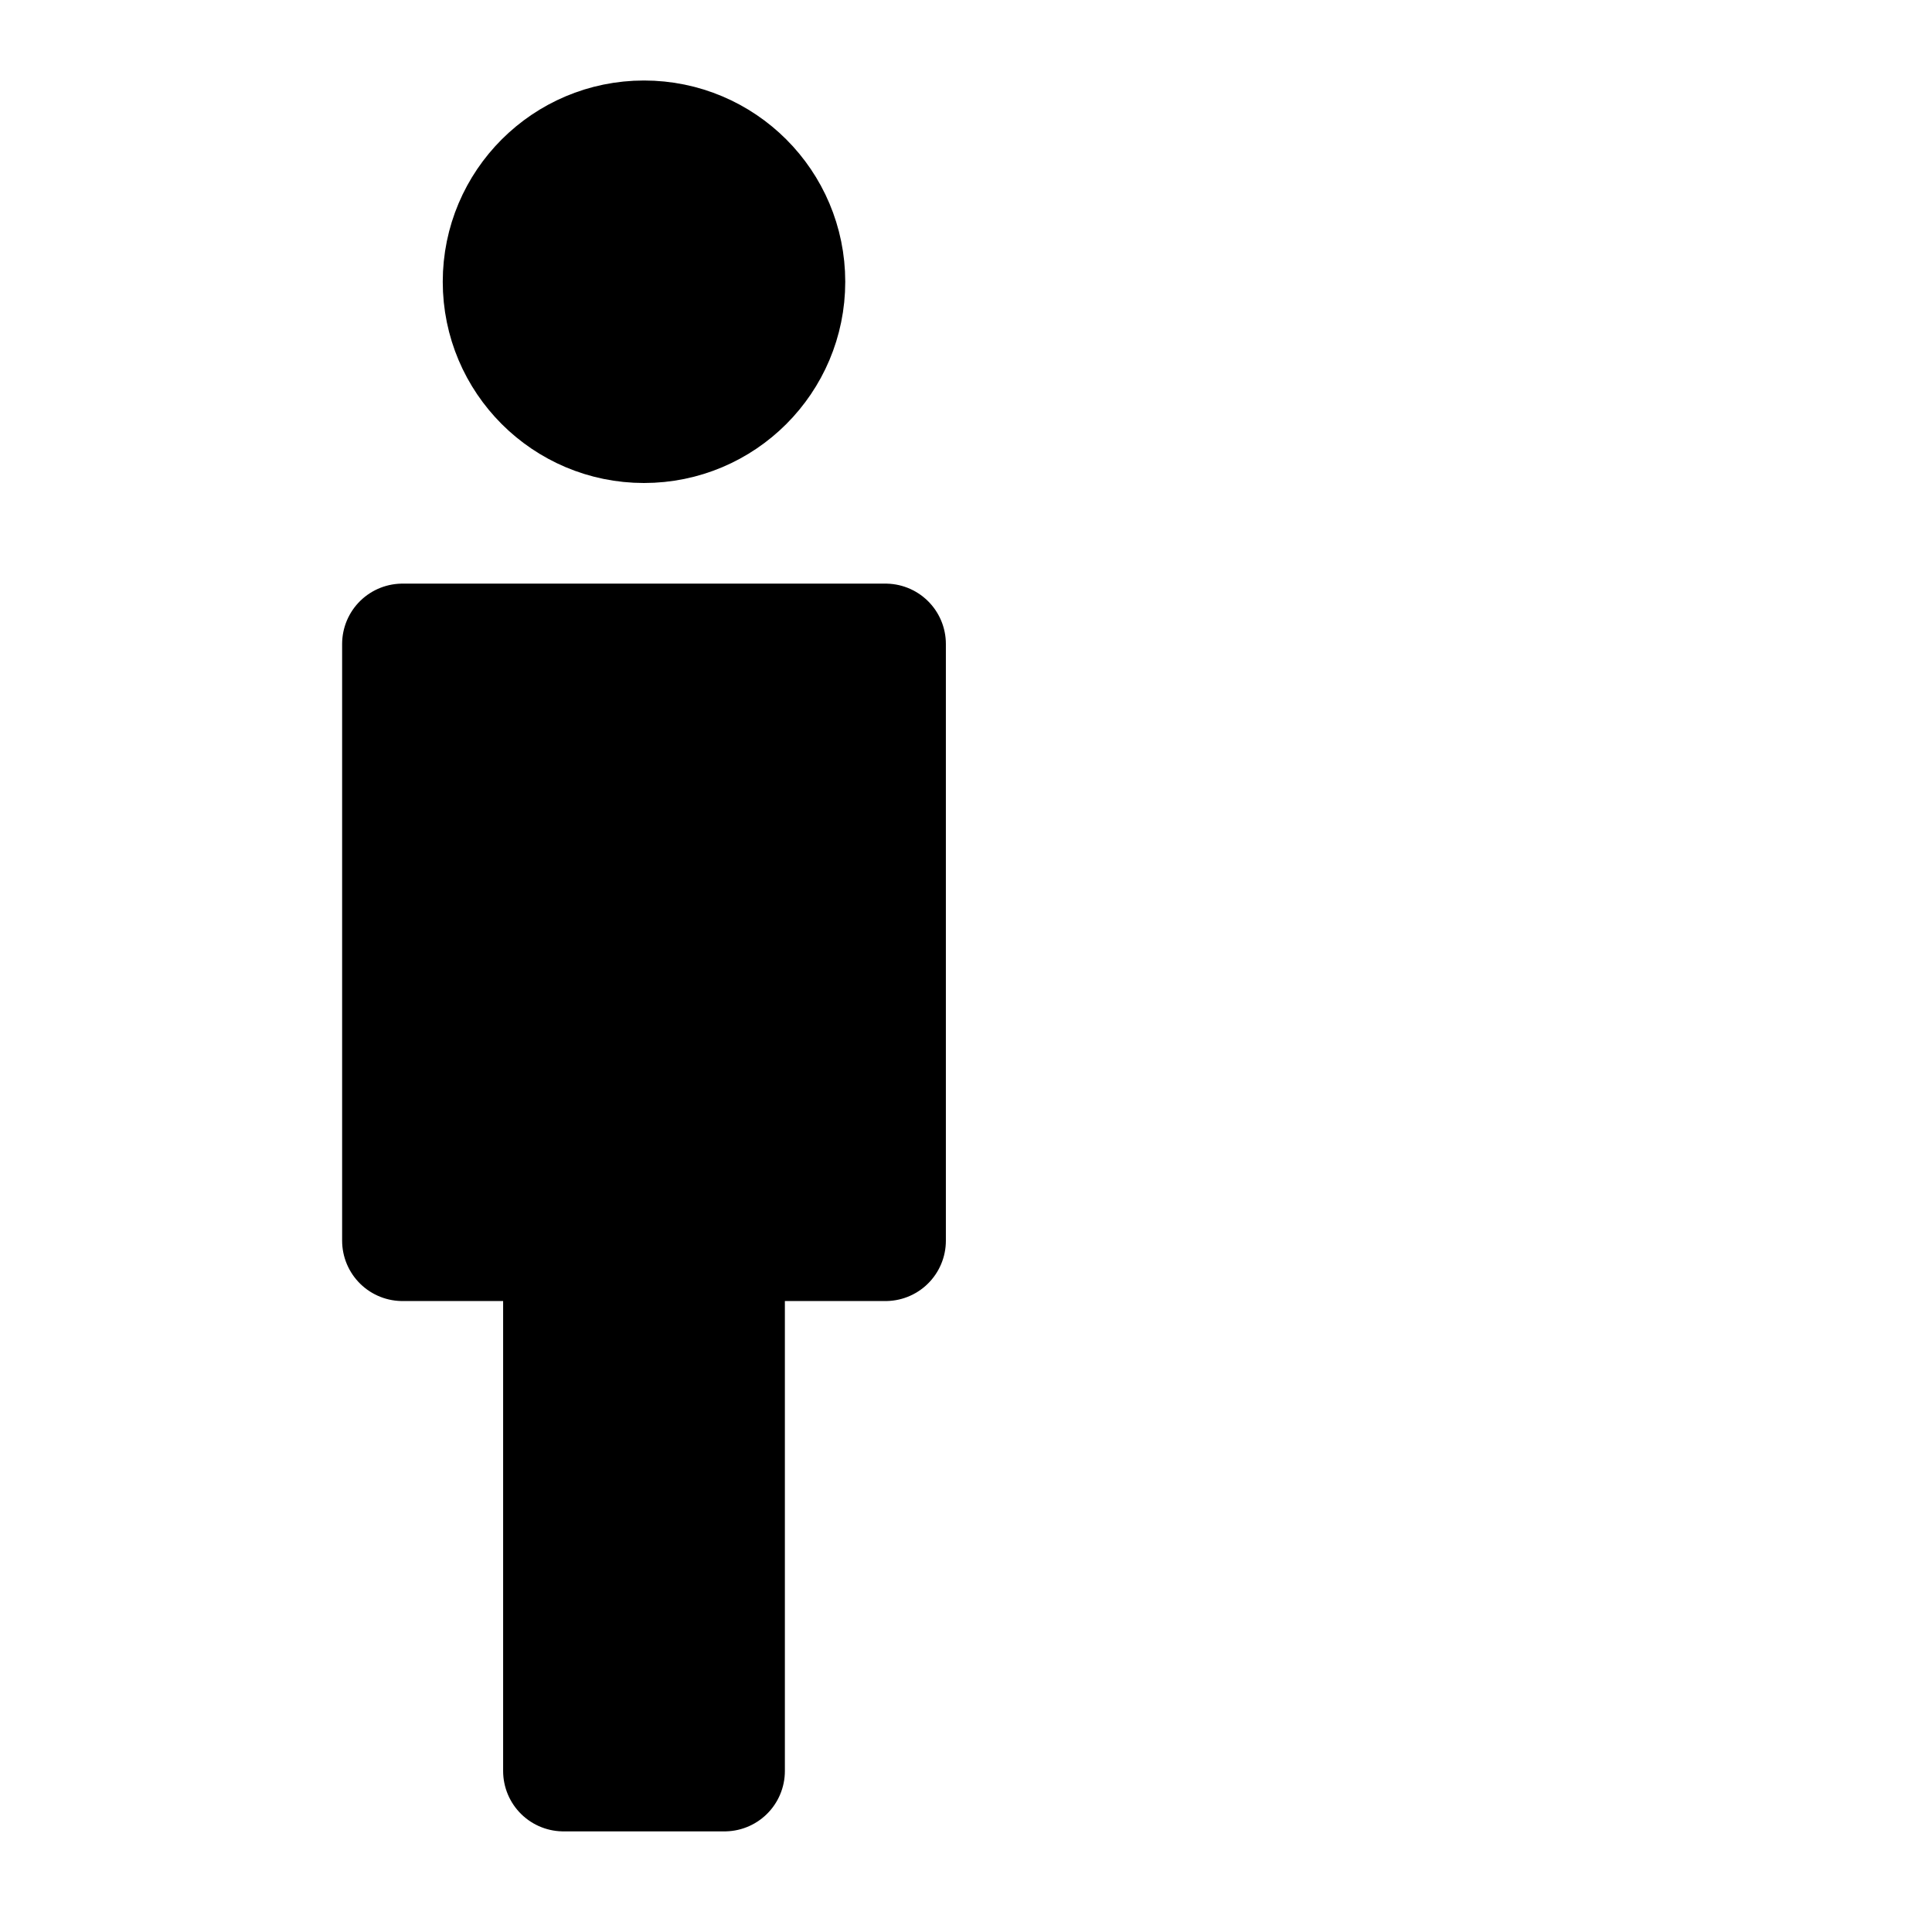
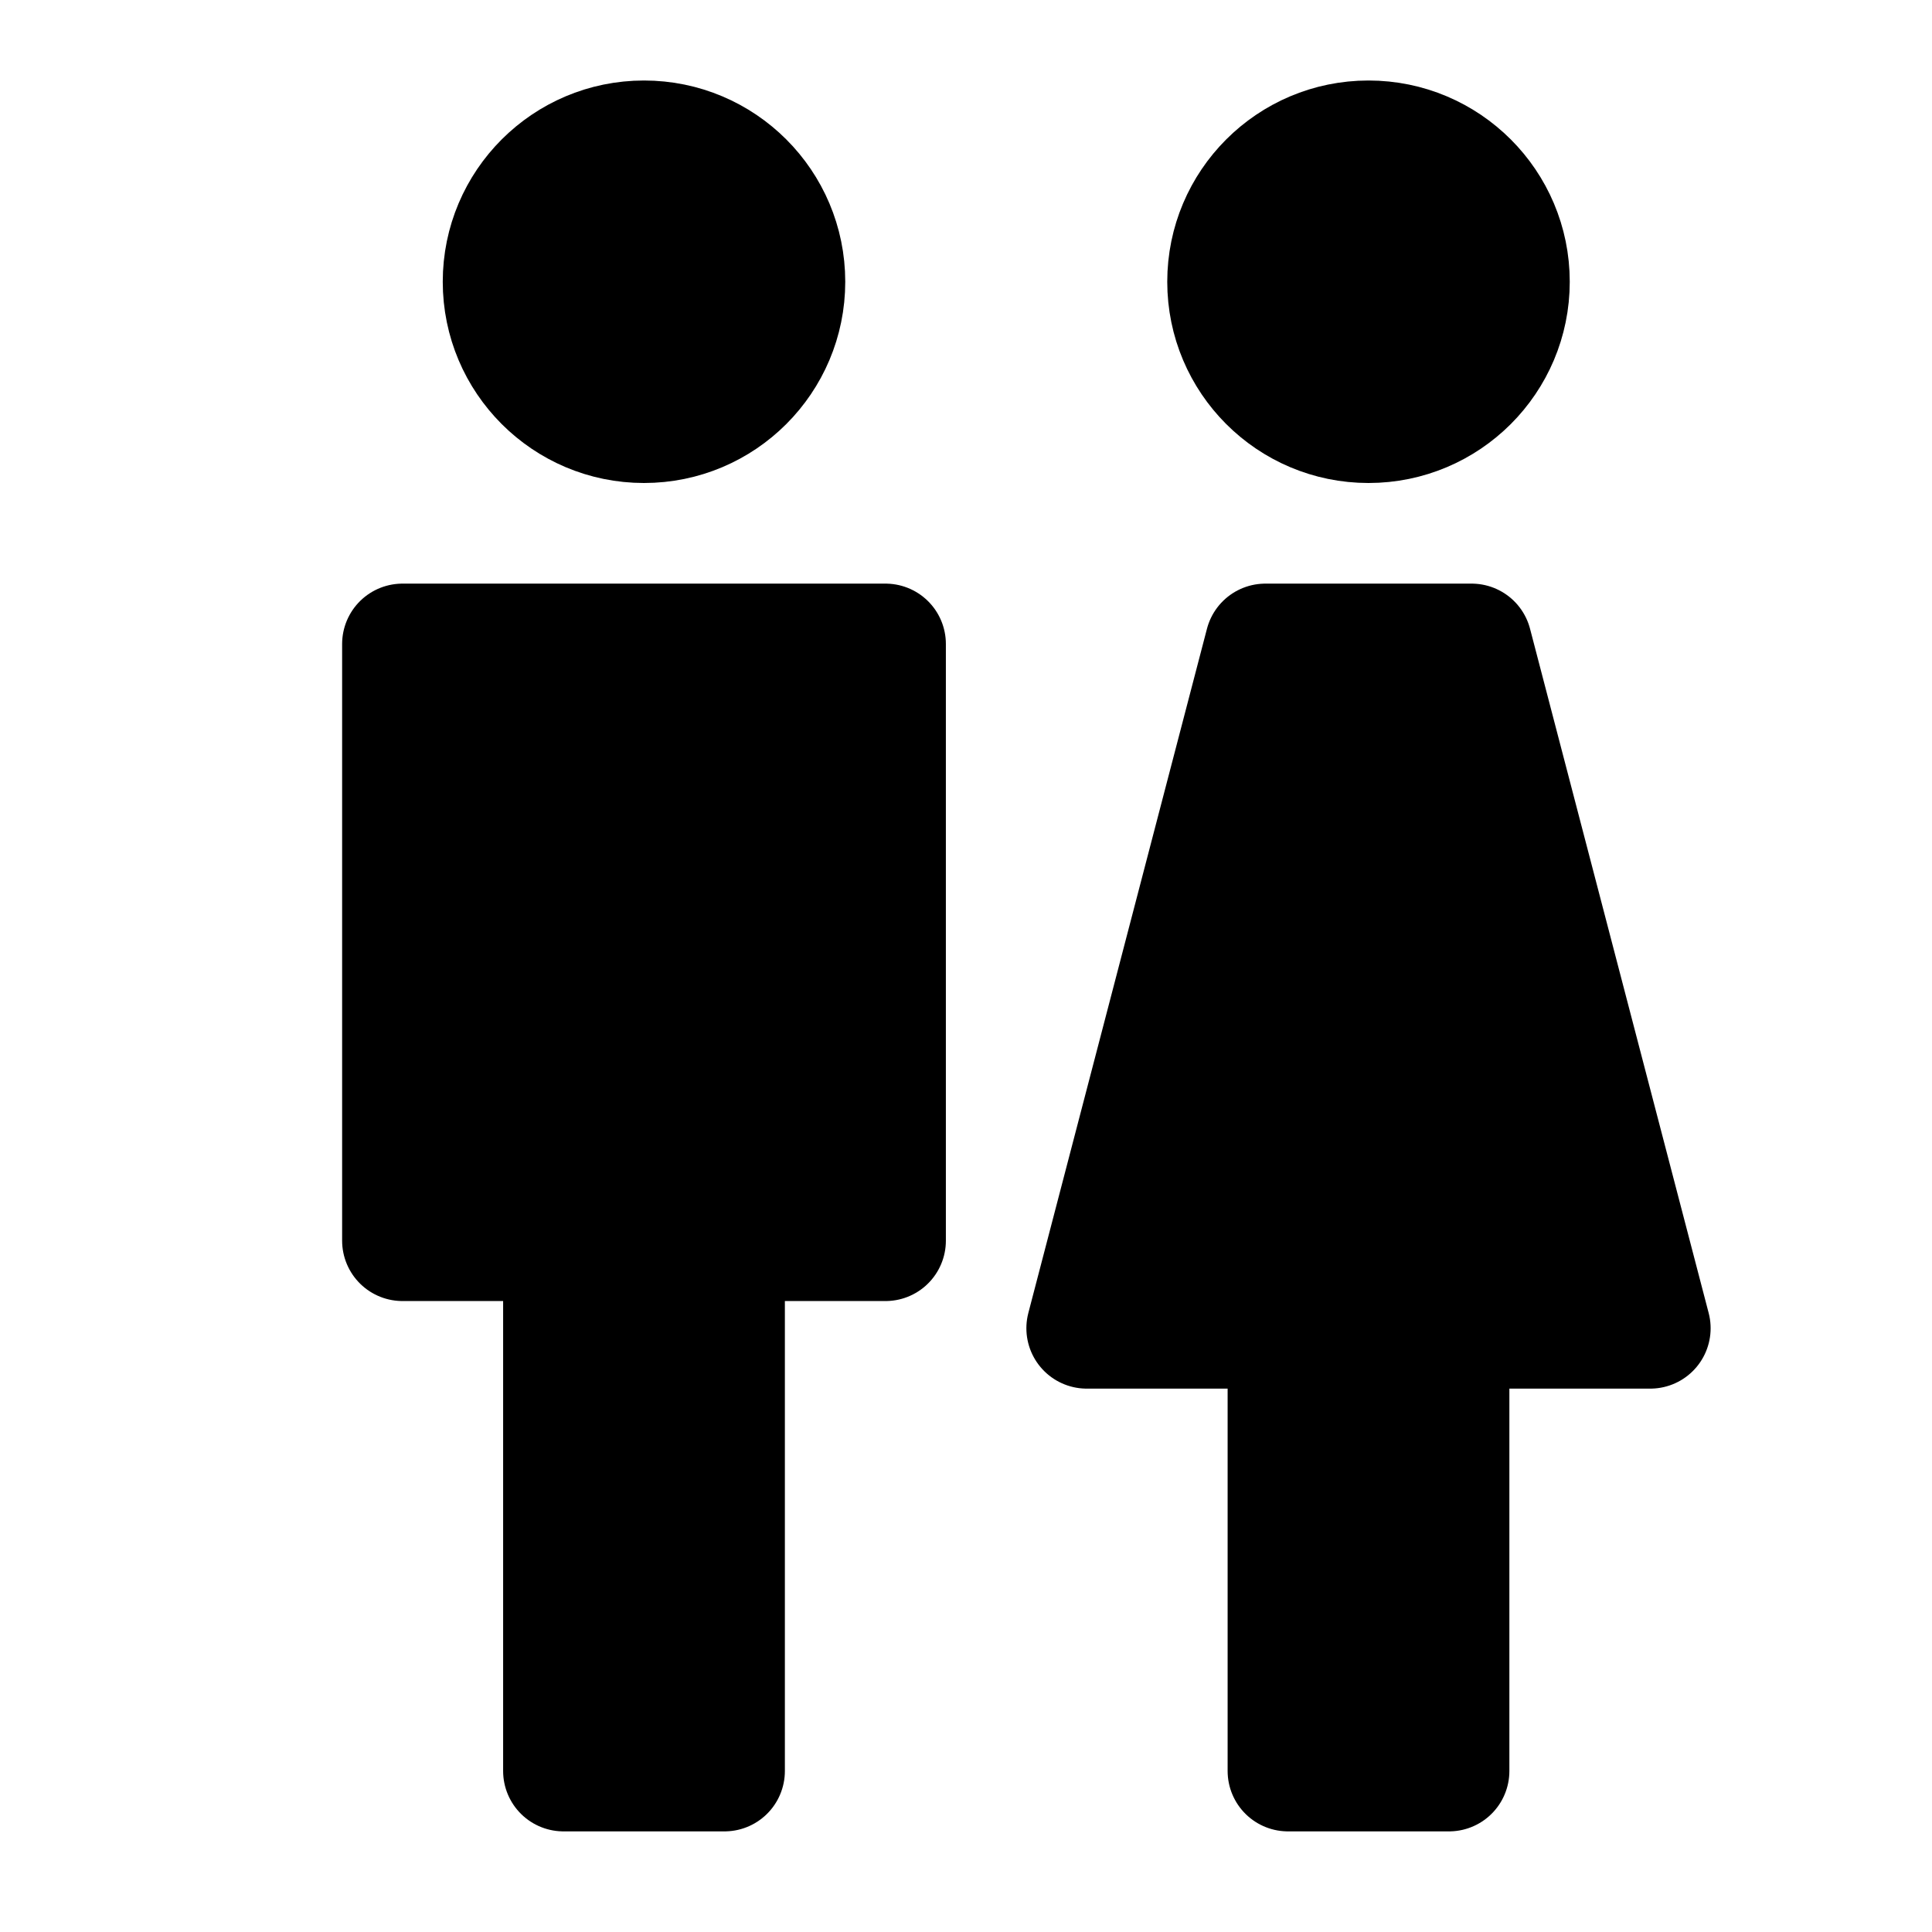
<svg xmlns="http://www.w3.org/2000/svg" width="24" height="24" viewBox="0 0 24 24" fill="none">
  <circle cx="8" cy="3.5" r="1.75" fill="black" stroke="black" stroke-width="1.5" />
  <path d="M5 15.412V8H6.219H8.049H10H11V15.412H10H9L9 22H7V15.412H6.219H5Z" fill="black" />
  <path d="M7 15.412H6.219H5V8L6.219 8H8.049L10 8L11 8V15.412H10H9M7 15.412V22H9L9 15.412M7 15.412H9" stroke="black" stroke-width="1.5" stroke-linecap="round" stroke-linejoin="round" />
+   <path d="M16 22V16.5H13.5L15.719 8H18.281L20.5 16.5H18V22H16Z" fill="black" />
+   <path d="M16 16.5H18M16 16.5V22H18V16.5M16 16.5H13.5L15.719 8H18.281L20.5 16.5H18" stroke="black" stroke-width="1.5" stroke-linecap="round" stroke-linejoin="round" />
+   <circle cx="17" cy="3.5" r="1.75" fill="black" stroke="black" stroke-width="1.5" />
</svg>
